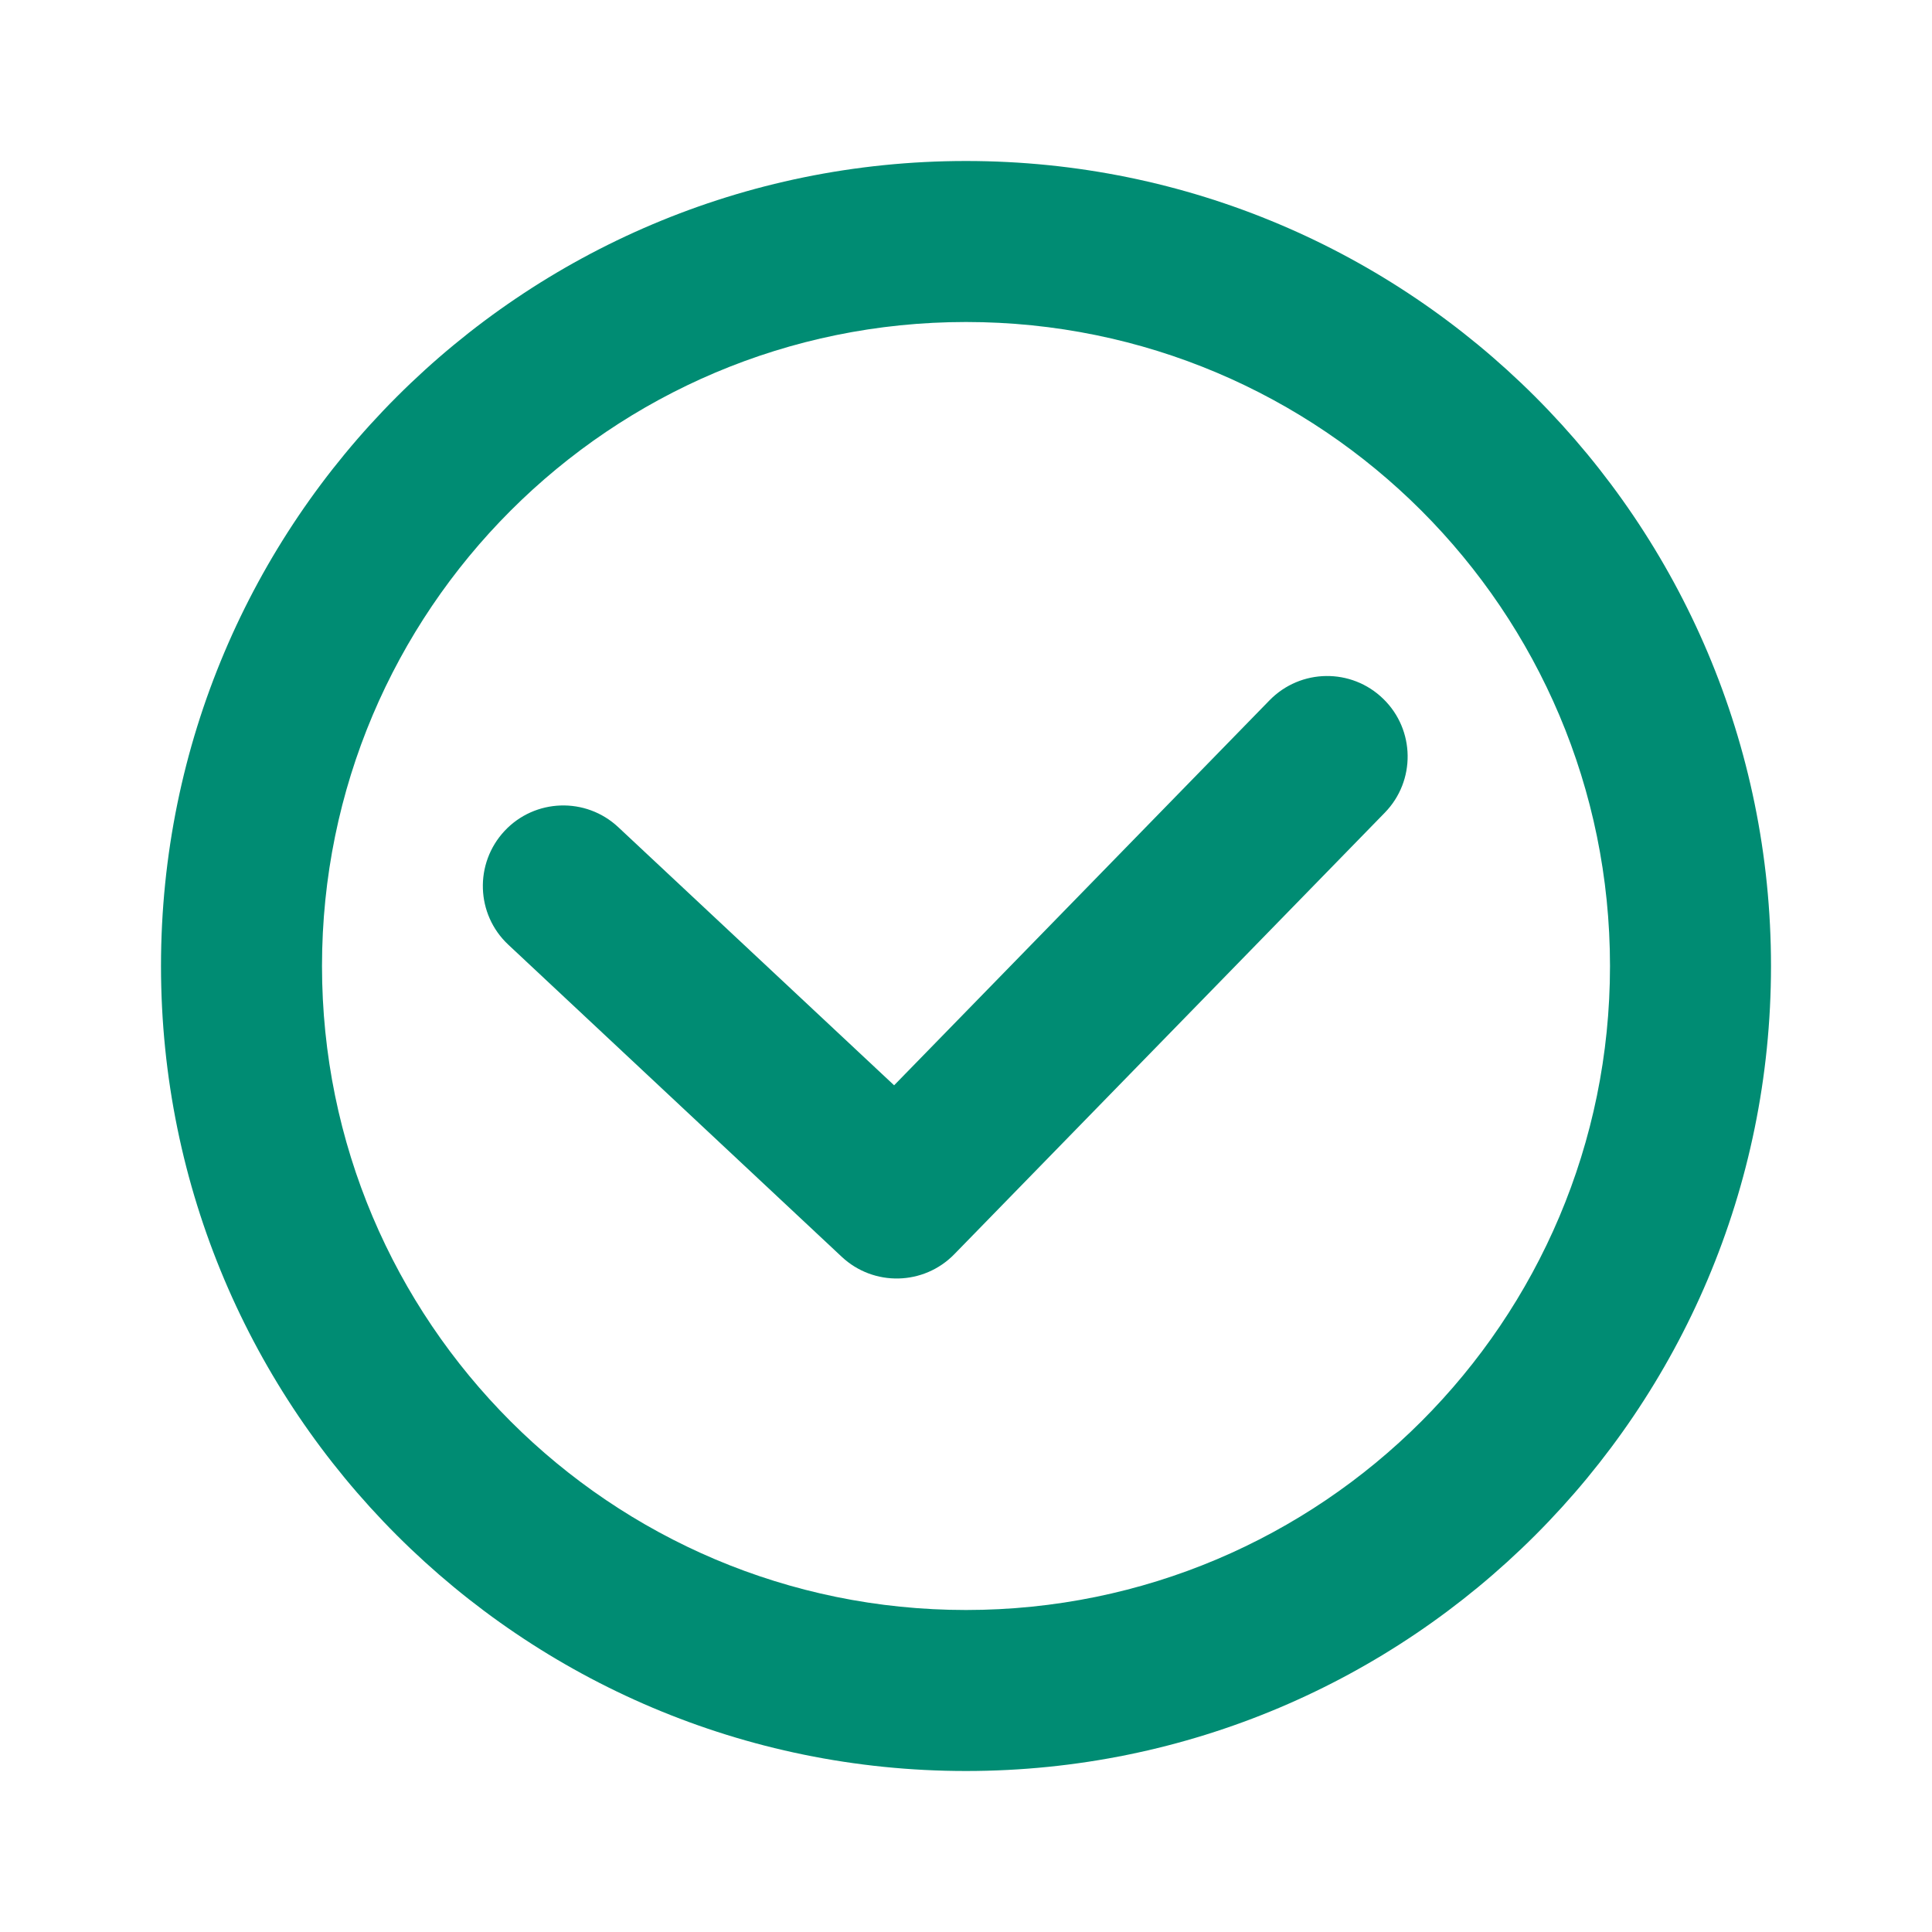
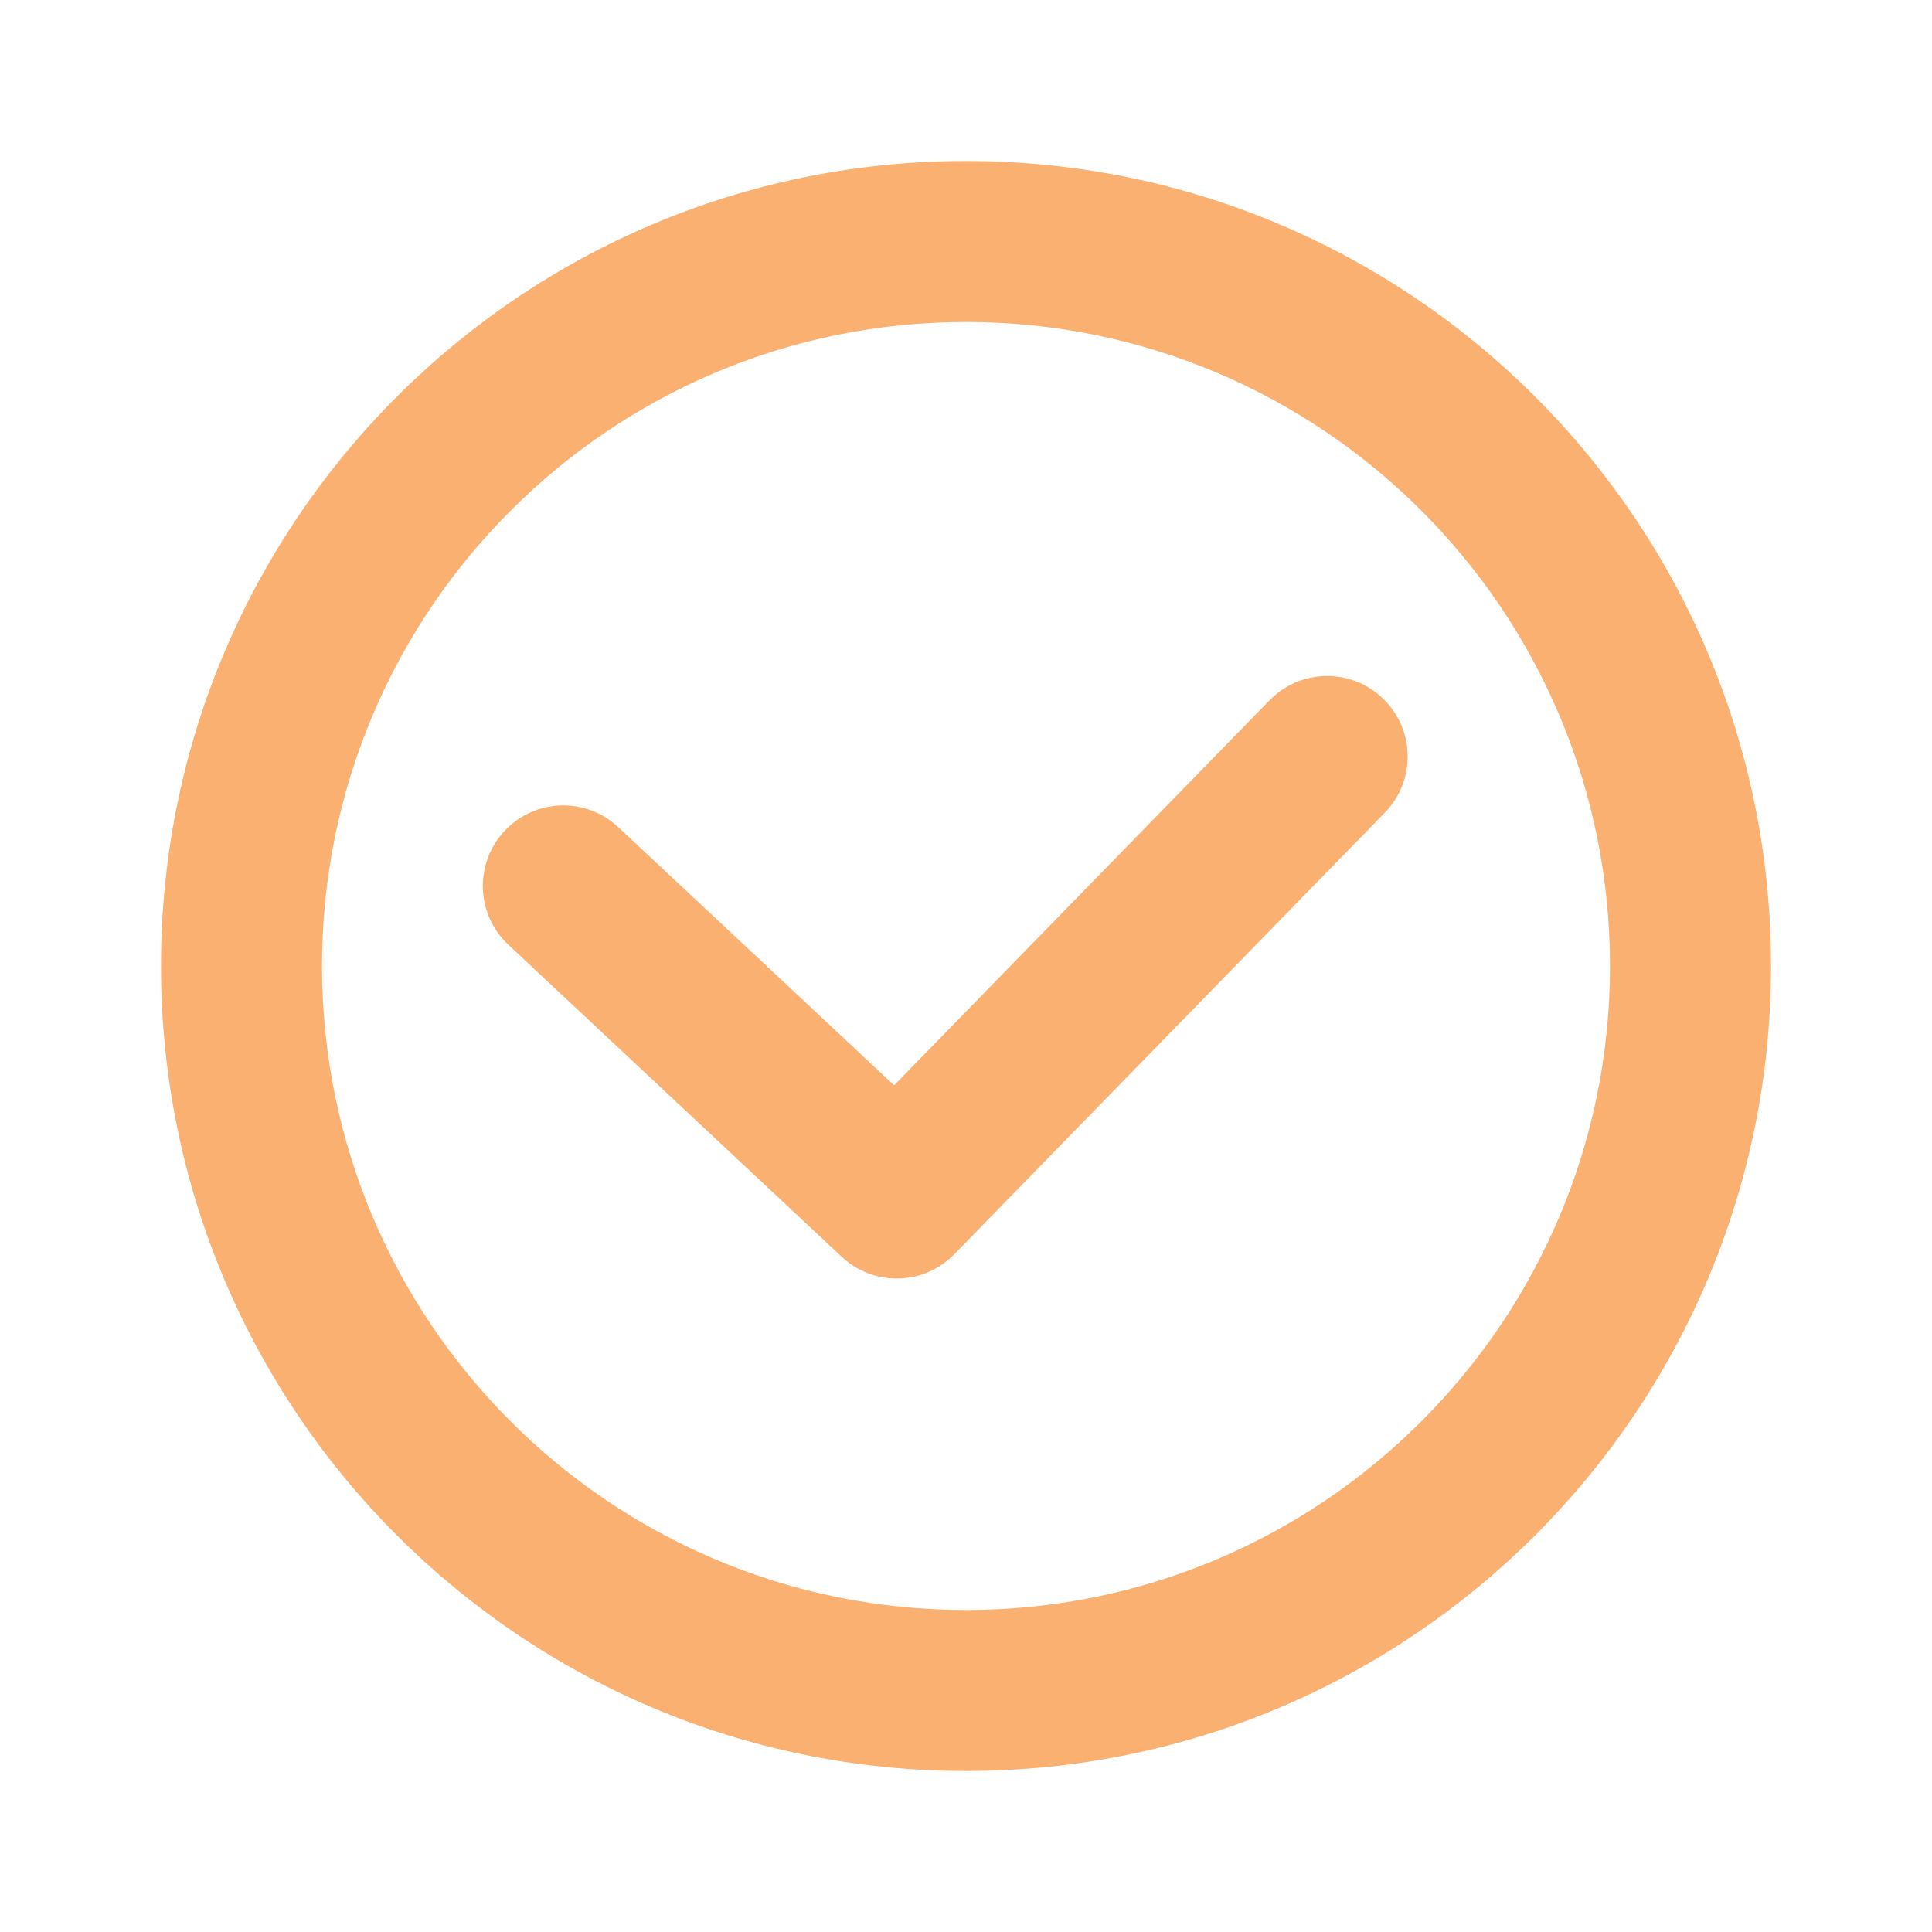
<svg xmlns="http://www.w3.org/2000/svg" width="24" height="24" viewBox="0 0 24 24" fill="none">
-   <path fill-rule="evenodd" clip-rule="evenodd" d="M22 12C22 17.523 17.523 22 12 22C6.477 22 2 17.523 2 12C2 6.477 6.477 2 12 2C17.523 2 22 6.477 22 12ZM4 12C4 16.418 7.582 20 12 20C16.418 20 20 16.418 20 12C20 7.582 16.418 4 12 4C7.582 4 4 7.582 4 12Z" fill="#008C73" />
-   <path d="M7.681 10.276C7.278 9.898 6.645 9.919 6.268 10.322C5.891 10.726 5.911 11.359 6.315 11.736L10.456 15.612C10.853 15.984 11.475 15.97 11.855 15.58L17.202 10.096C17.588 9.701 17.58 9.067 17.184 8.682C16.789 8.296 16.156 8.304 15.77 8.7L11.107 13.482L7.681 10.276Z" fill="#008C73" />
+   <path fill-rule="evenodd" clip-rule="evenodd" d="M22 12C22 17.523 17.523 22 12 22C6.477 22 2 17.523 2 12C2 6.477 6.477 2 12 2C17.523 2 22 6.477 22 12ZM4 12C4 16.418 7.582 20 12 20C16.418 20 20 16.418 20 12C20 7.582 16.418 4 12 4C7.582 4 4 7.582 4 12Z" fill="#FAB071" />
+   <path d="M7.681 10.276C7.278 9.898 6.645 9.919 6.268 10.322C5.891 10.726 5.911 11.359 6.315 11.736L10.456 15.612C10.853 15.984 11.475 15.97 11.855 15.58L17.202 10.096C17.588 9.701 17.58 9.067 17.184 8.682C16.789 8.296 16.156 8.304 15.77 8.7L11.107 13.482L7.681 10.276Z" fill="#FAB071" />
</svg>
